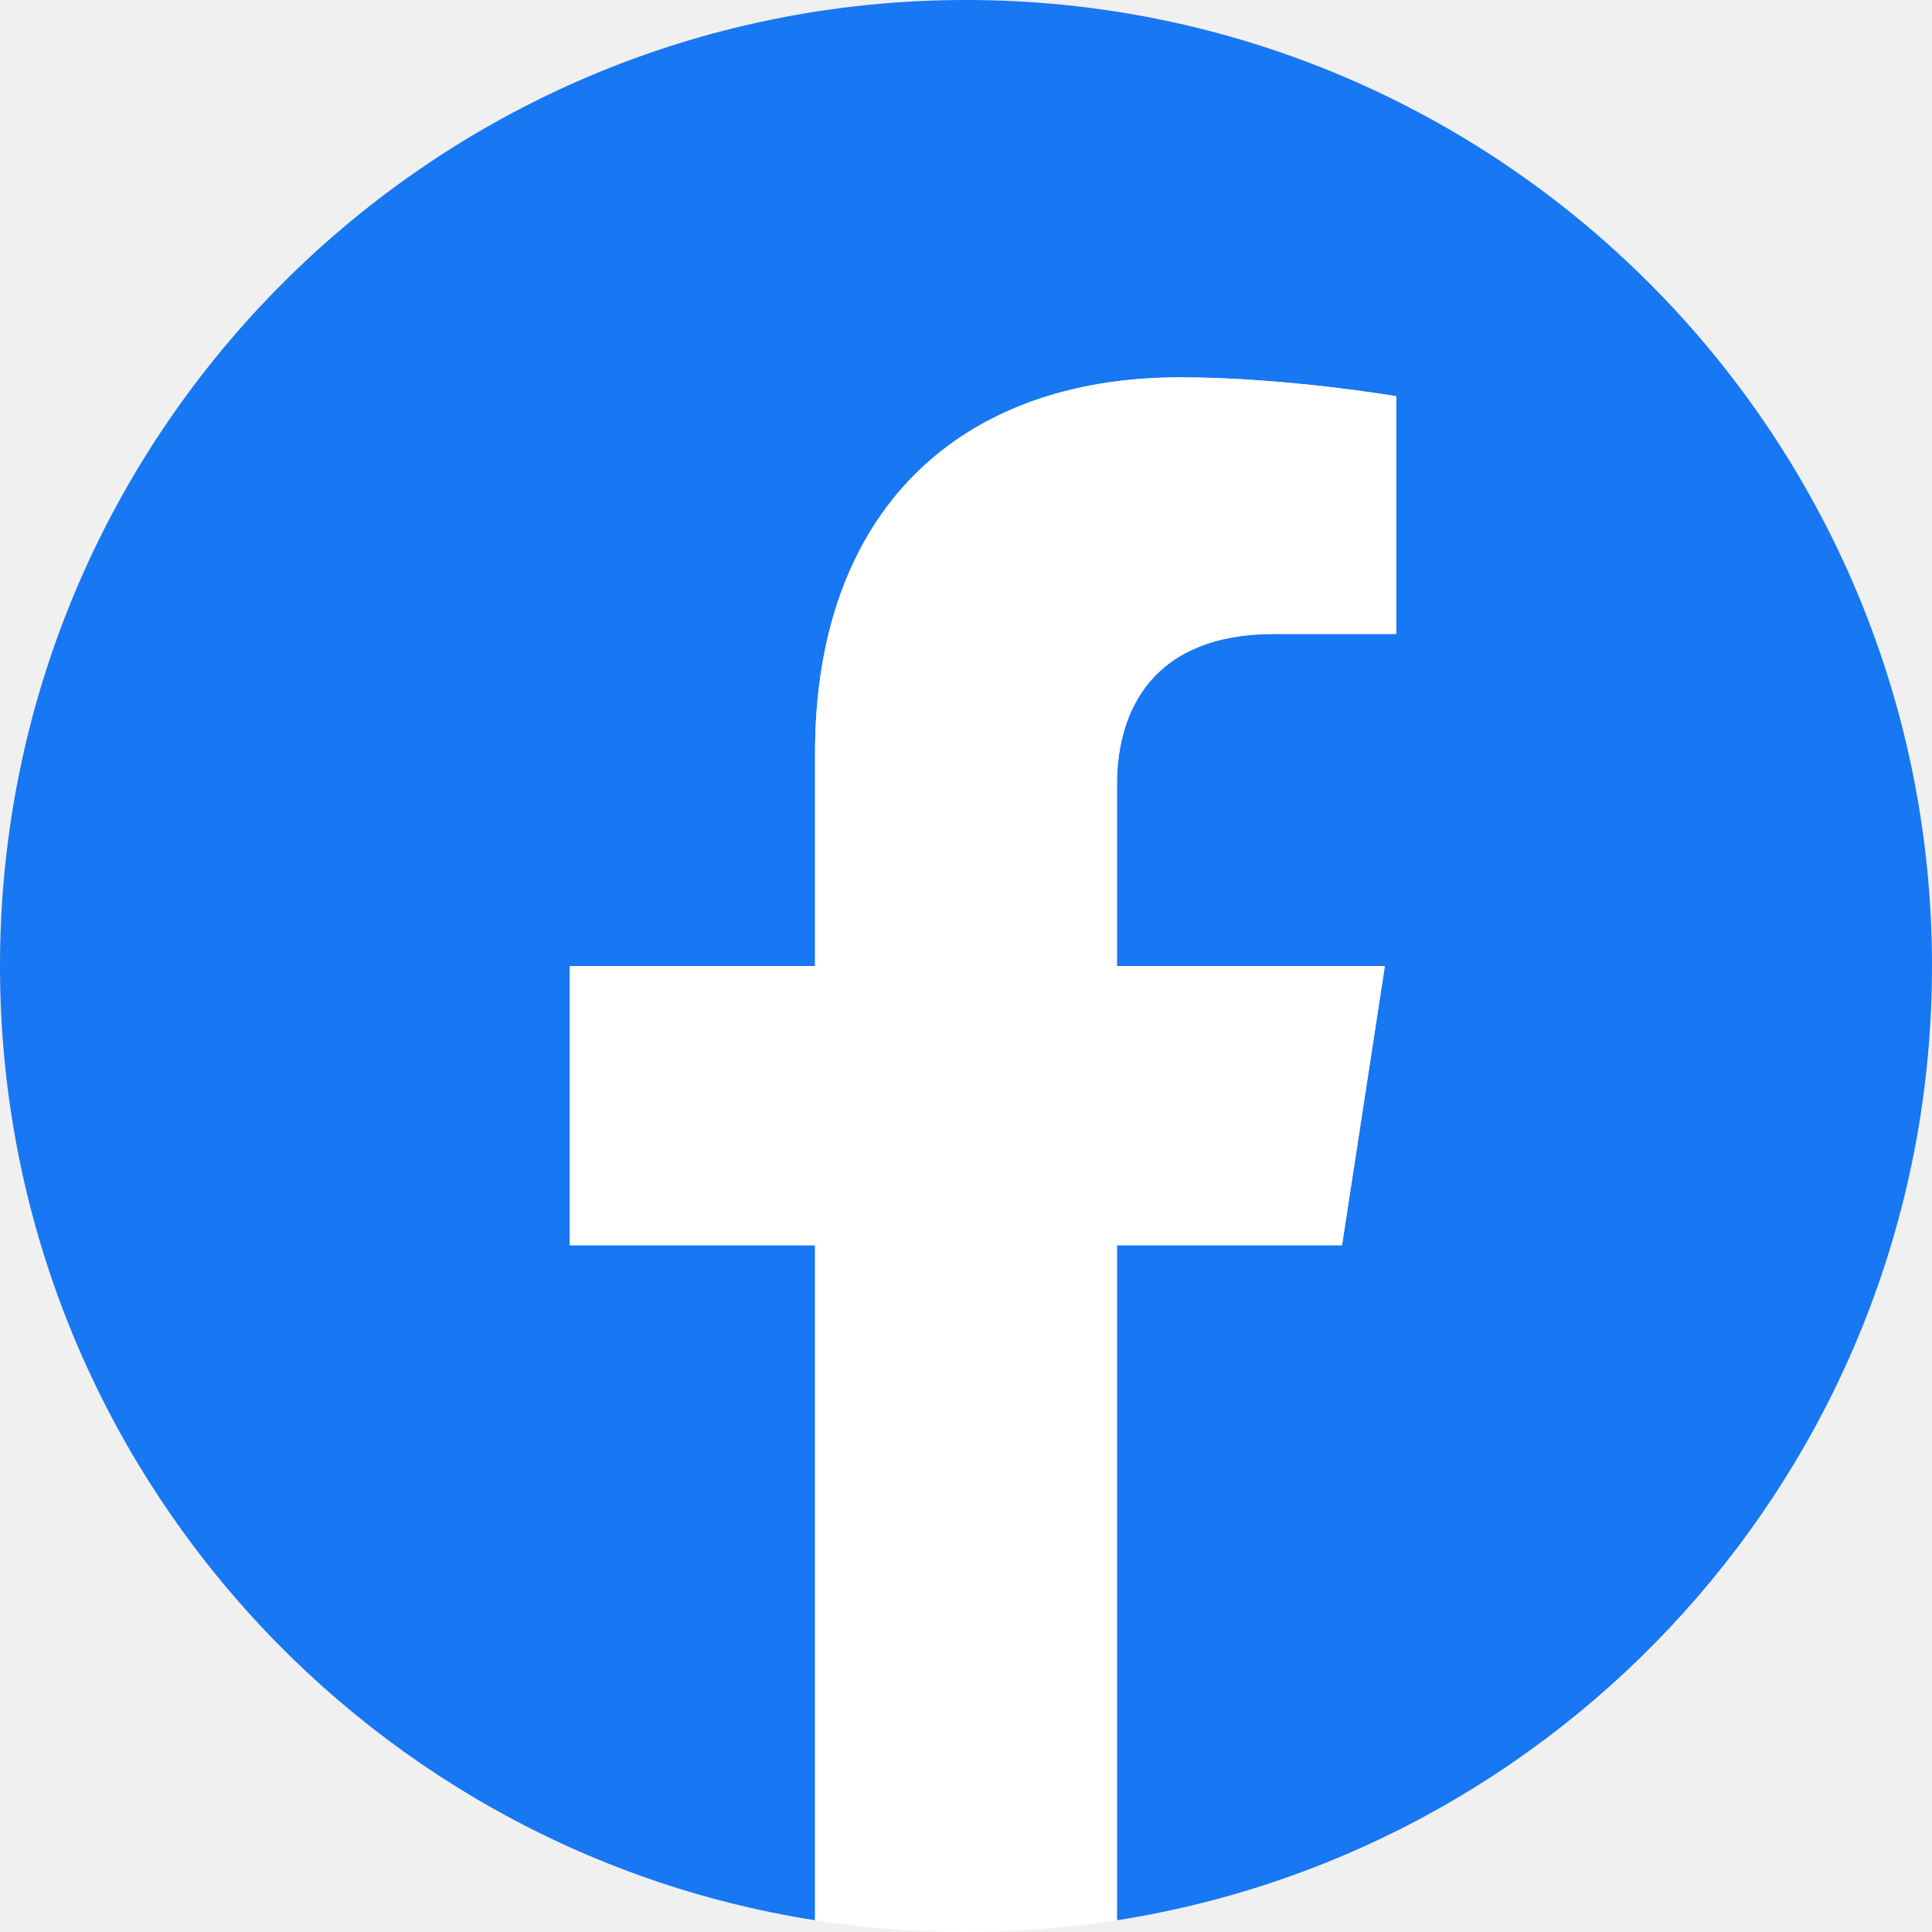
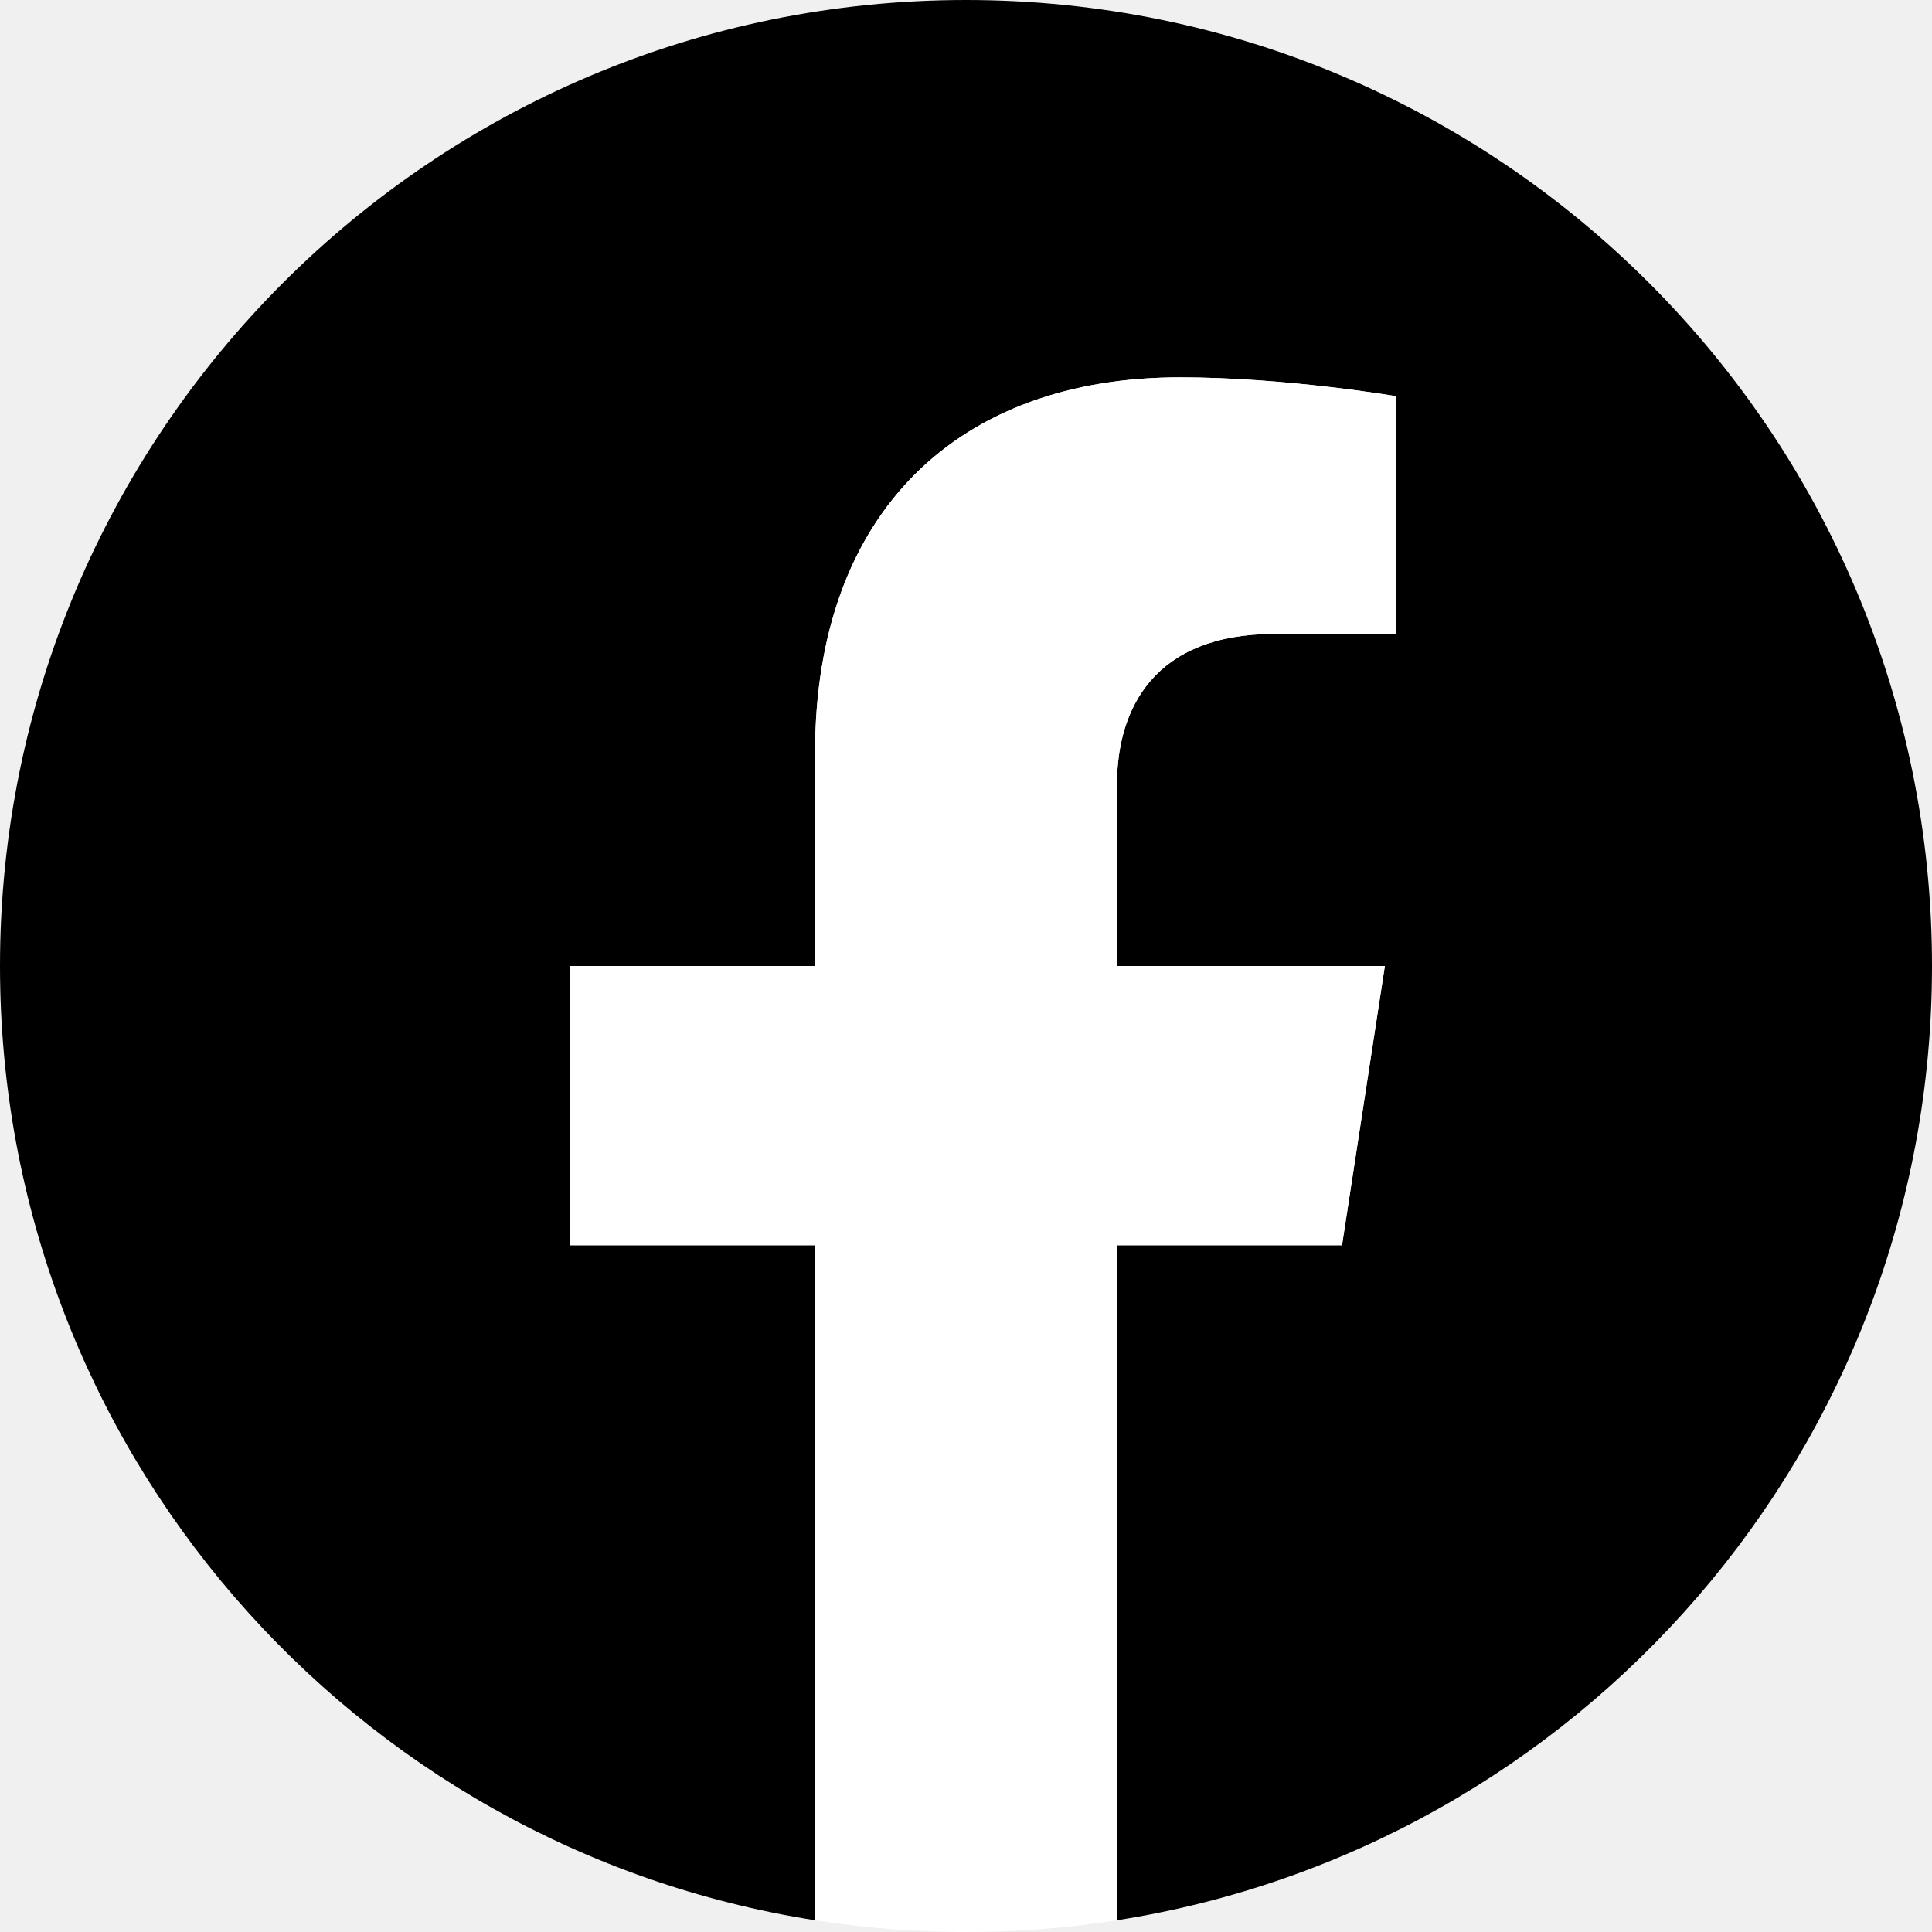
<svg xmlns="http://www.w3.org/2000/svg" width="256px" height="256px" viewBox="0 0 256 256" version="1.1" preserveAspectRatio="xMidYMid">
  <g>
-     <path d="M256,128 C256,57.307 198.692,0 128,0 C57.307,0 0,57.307 0,128 C0,191.888 46.808,244.843 108,254.445 L108,165 L75.5,165 L75.5,128 L108,128 L108,99.8 C108,67.72 127.109,50 156.347,50 C170.352,50 185,52.5 185,52.5 L185,84 L168.859,84 C152.959,84 148,93.867 148,103.989 L148,128 L183.5,128 L177.825,165 L148,165 L148,254.445 C209.192,244.843 256,191.888 256,128" fill="#1877F2" />
+     <path d="M256,128 C256,57.307 198.692,0 128,0 C57.307,0 0,57.307 0,128 C0,191.888 46.808,244.843 108,254.445 L108,165 L75.5,165 L75.5,128 L108,128 L108,99.8 C108,67.72 127.109,50 156.347,50 C170.352,50 185,52.5 185,52.5 L185,84 L168.859,84 C152.959,84 148,93.867 148,103.989 L148,128 L183.5,128 L177.825,165 L148,165 L148,254.445 C209.192,244.843 256,191.888 256,128" fill="#000000" />
    <path d="M177.825,165 L183.5,128 L148,128 L148,103.989 C148,93.867 152.959,84 168.859,84 L185,84 L185,52.5 C185,52.5 170.352,50 156.347,50 C127.109,50 108,67.72 108,99.8 L108,128 L75.5,128 L75.5,165 L108,165 L108,254.445 C114.517,255.468 121.196,256 128,256 C134.804,256 141.483,255.468 148,254.445 L148,165 L177.825,165" fill="#FFFFFF" />
  </g>
</svg>
